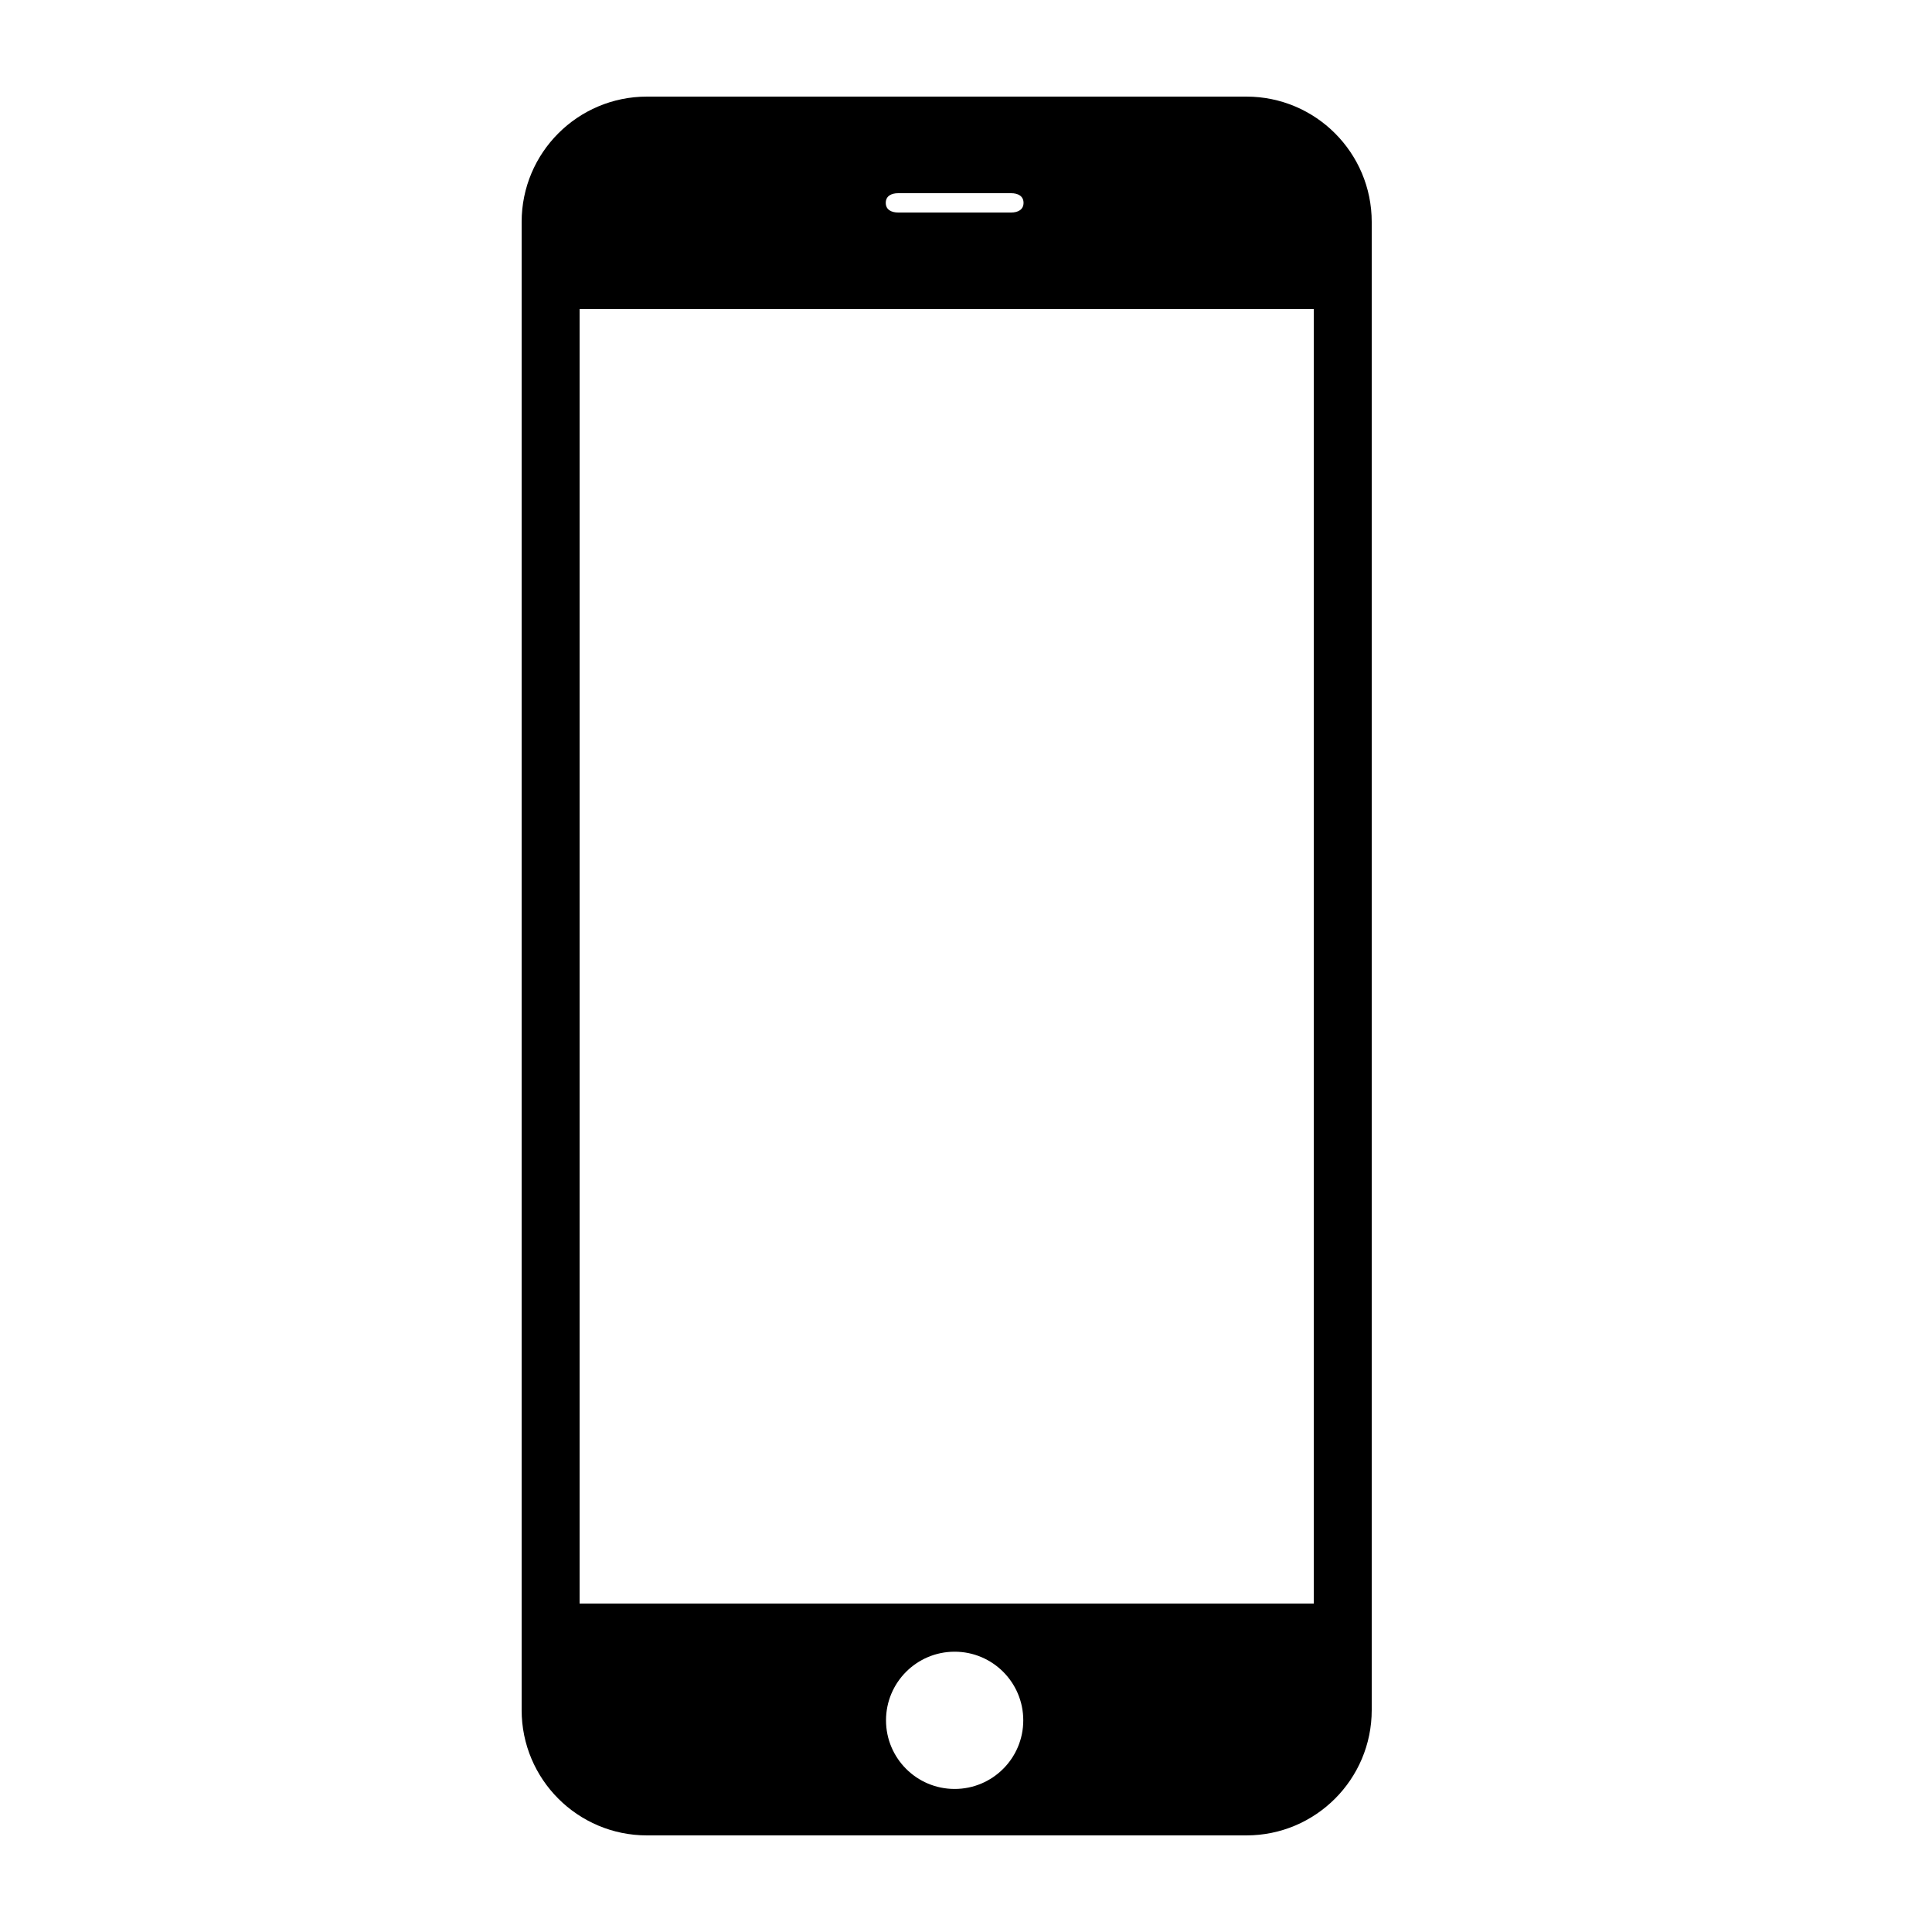
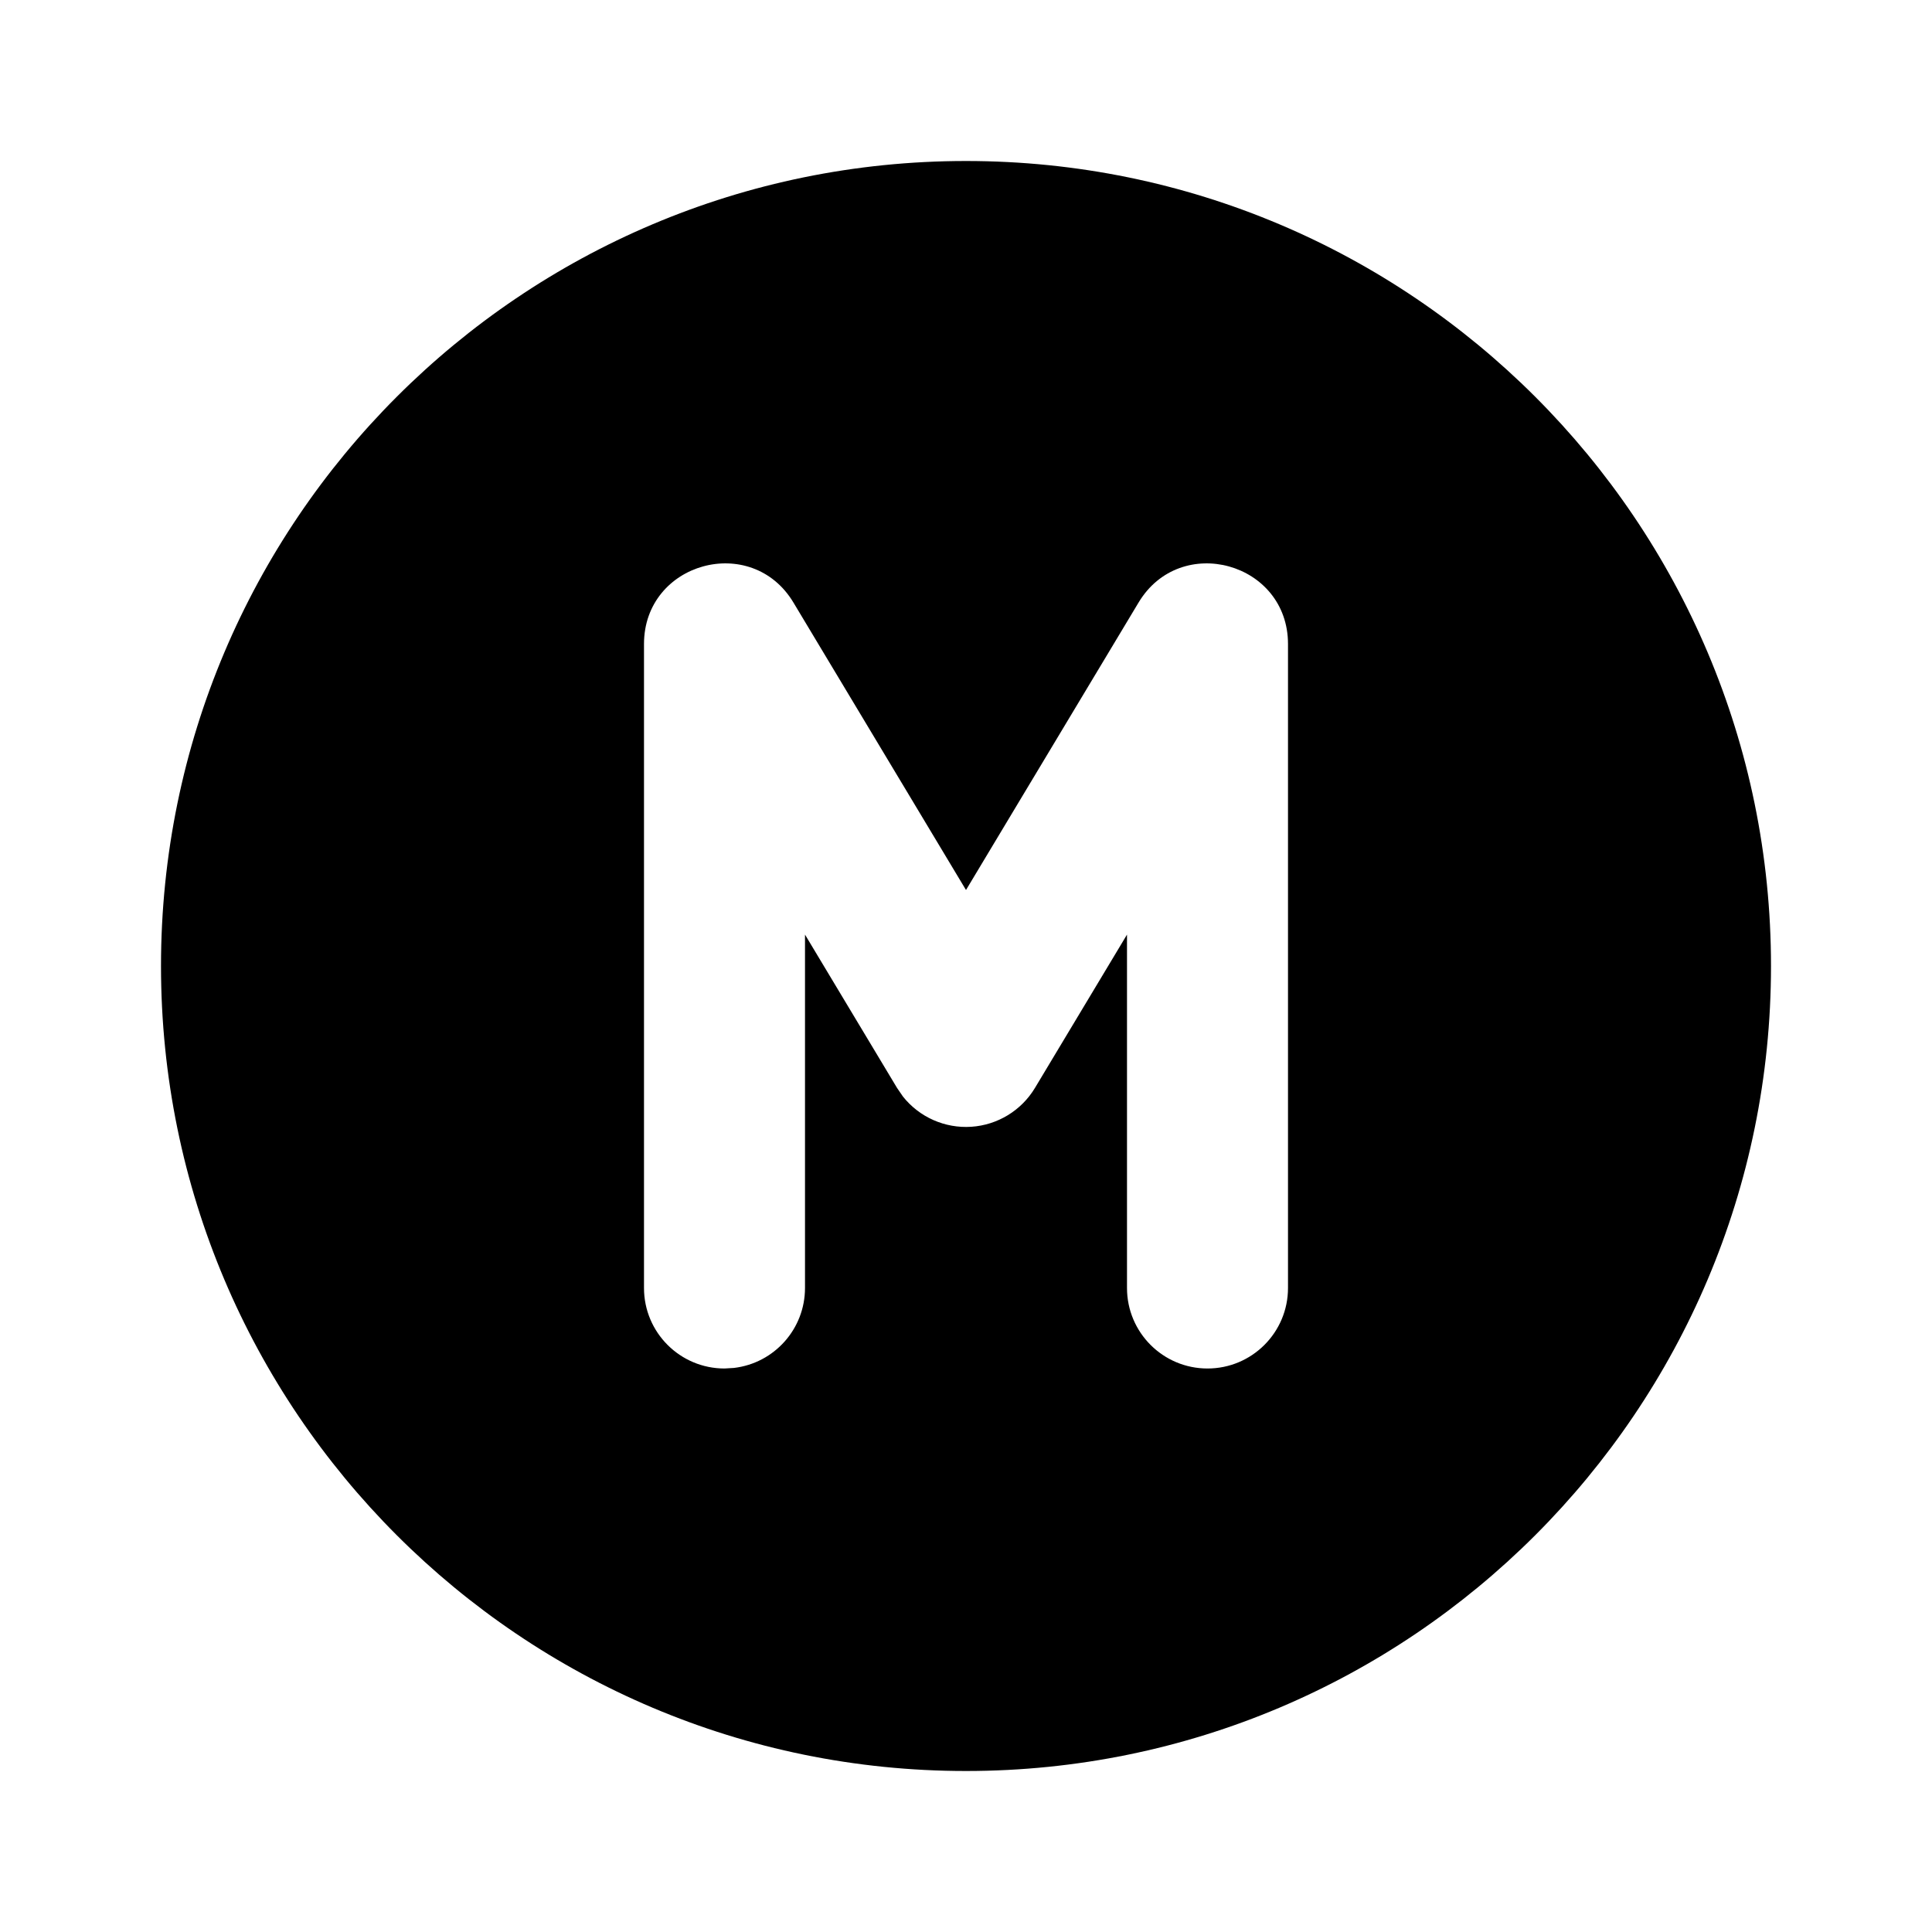
- <svg xmlns="http://www.w3.org/2000/svg" version="1.0" x="0px" y="0px" viewBox="0 0 100 100" enable-background="new 0 0 100 100" xml:space="preserve">
-   <path d="M71,11.488C71,7.905,68.095,5,64.512,5H33.488C29.905,5,27,7.905,27,11.488v77.025C27,92.095,29.905,95,33.488,95h31.025  C68.095,95,71,92.095,71,88.512V11.488z M46.49,10h5.845c0.354,0,0.643,0.146,0.643,0.5S52.688,11,52.335,11H46.49  c-0.354,0-0.643-0.146-0.643-0.5S46.136,10,46.49,10z M49.412,92.596c-1.962,0-3.552-1.59-3.552-3.552s1.59-3.552,3.552-3.552  s3.552,1.59,3.552,3.552S51.374,92.596,49.412,92.596z M68,83H30V16h38V83z" />
+ <svg xmlns="http://www.w3.org/2000/svg" width="24" height="24" viewBox="0 0 24 24" fill="currentColor">
+   <path d="M12 2c5.523 0 10 4.477 10 10s-4.477 10 -10 10s-10 -4.477 -10 -10s4.477 -10 10 -10m4 6c0 -1.014 -1.336 -1.384 -1.857 -.514l-2.143 3.57l-2.143 -3.57c-.521 -.87 -1.857 -.5 -1.857 .514v8a1 1 0 0 0 1 1l.117 -.007a1 1 0 0 0 .883 -.993v-4.39l1.143 1.904l.074 .108a1 1 0 0 0 1.64 -.108l1.143 -1.904v4.39a1 1 0 0 0 2 0z" />
</svg>
